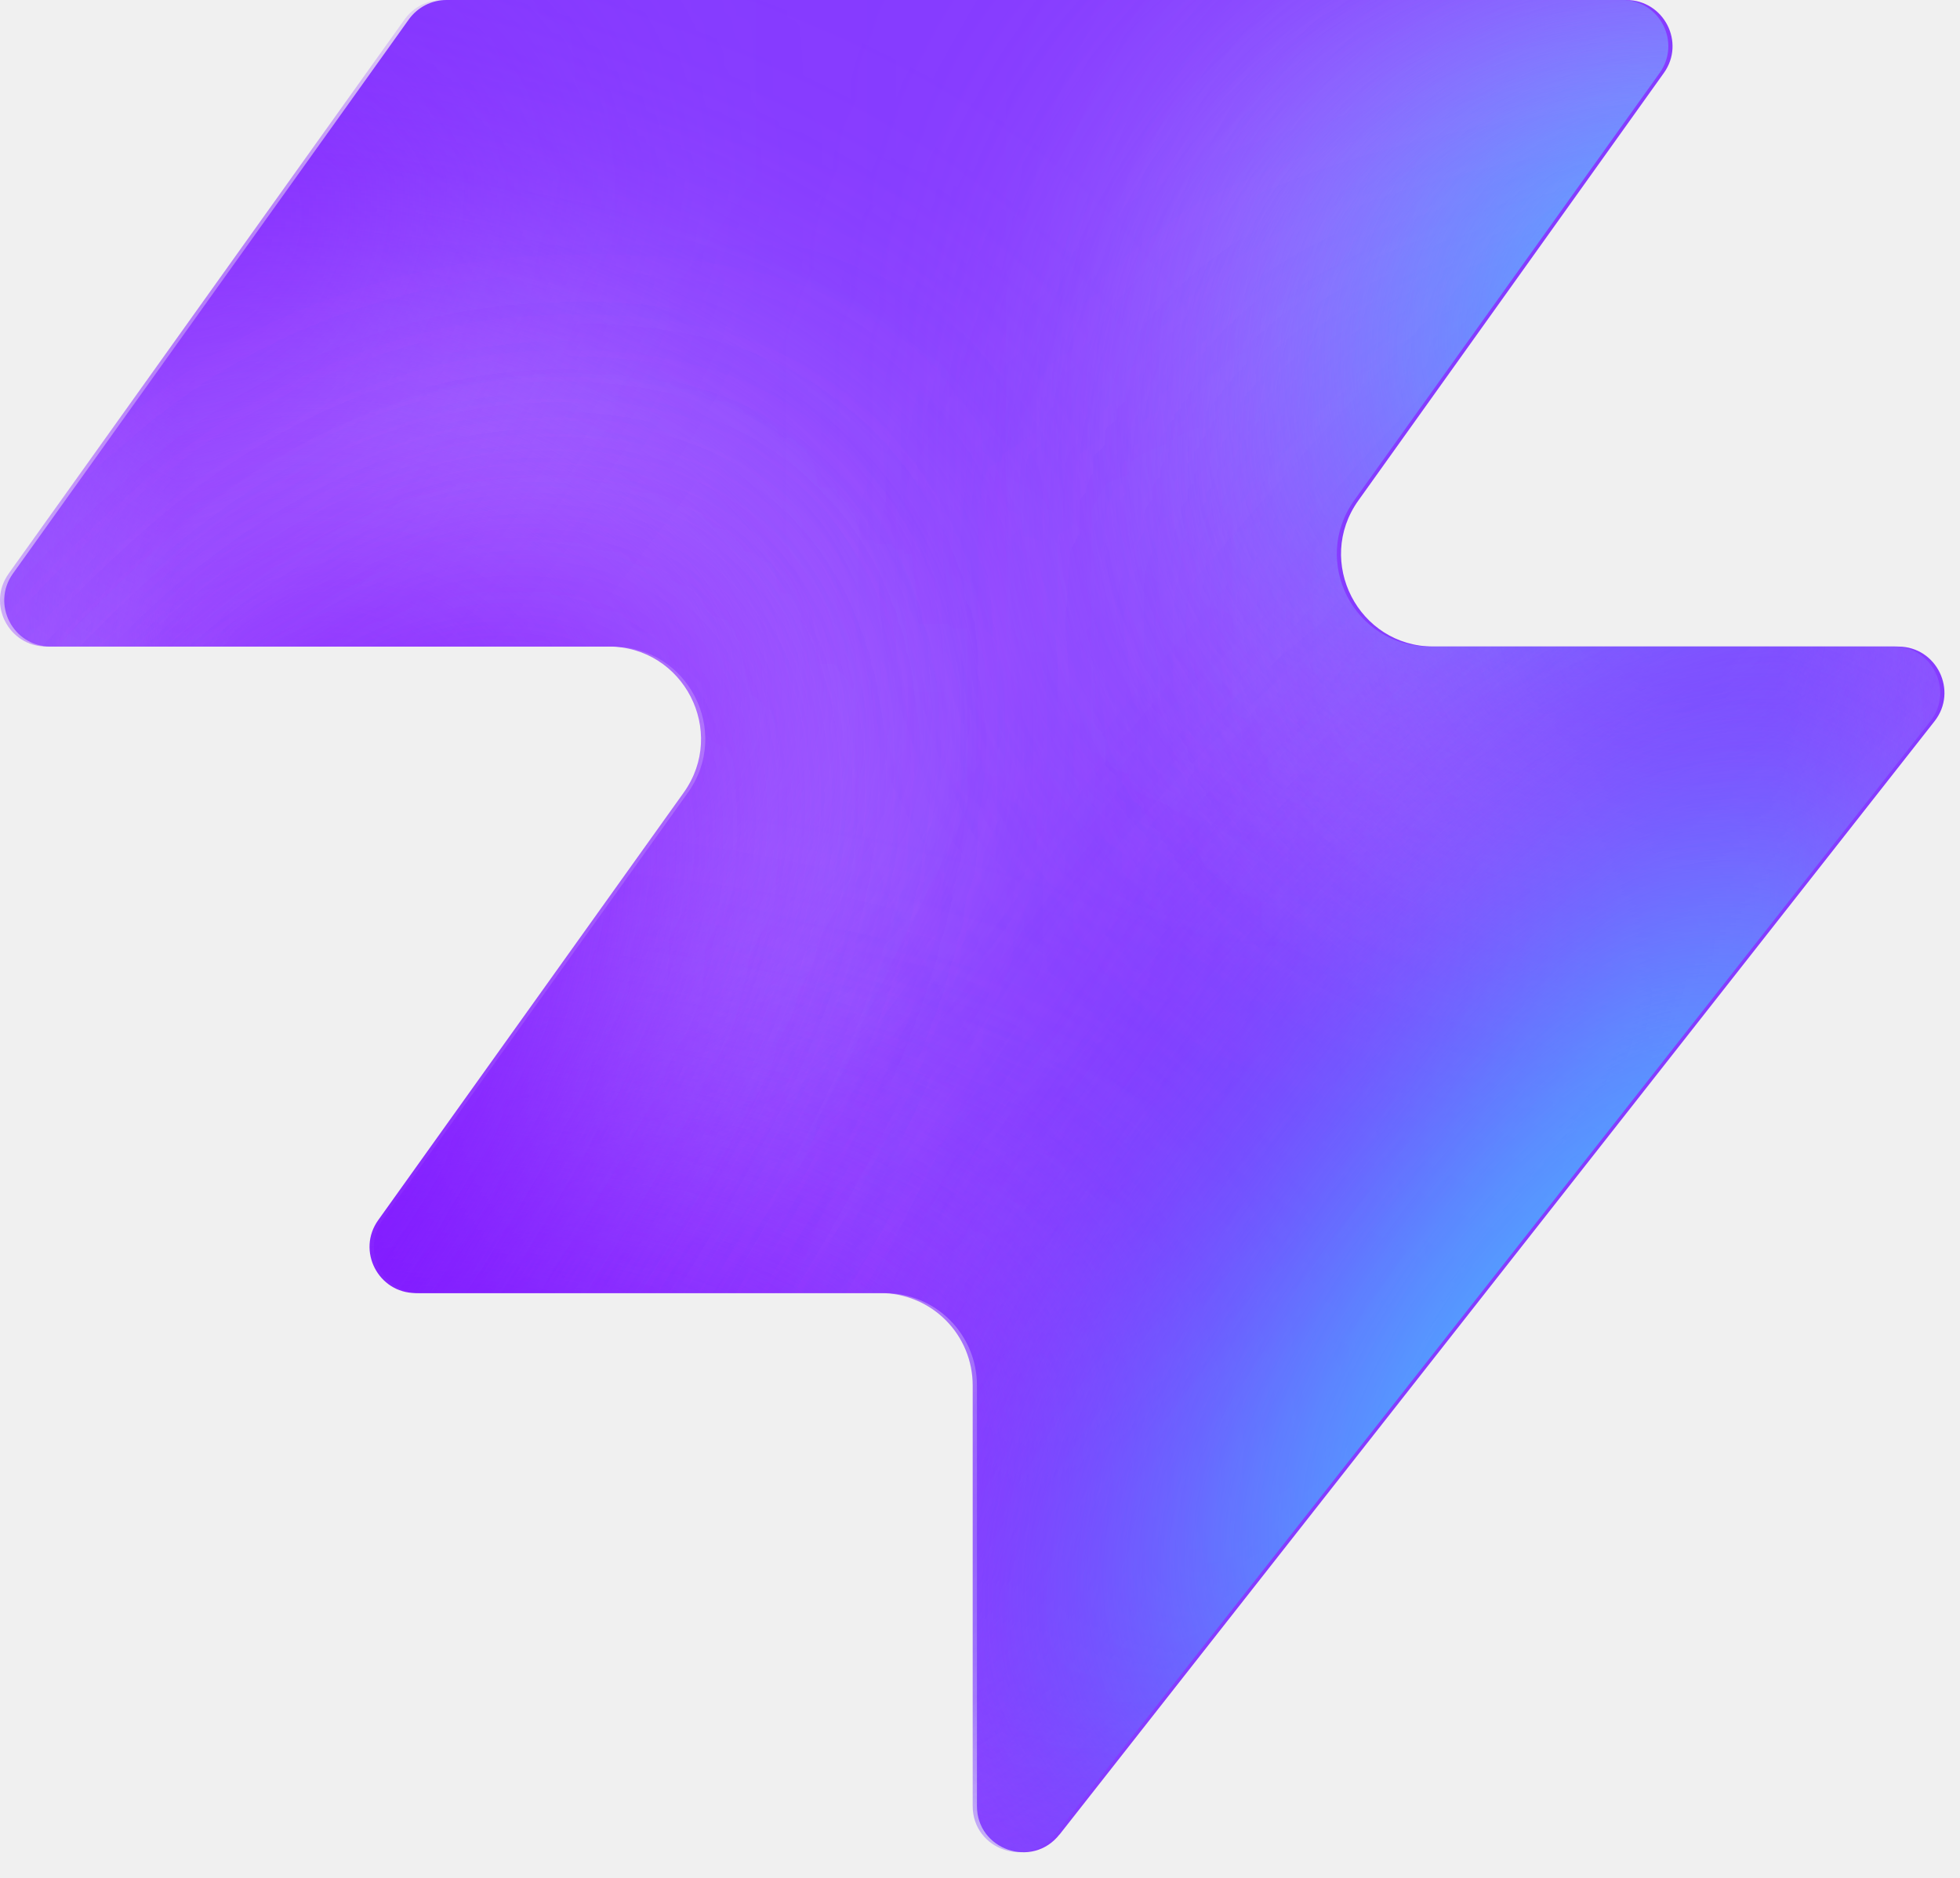
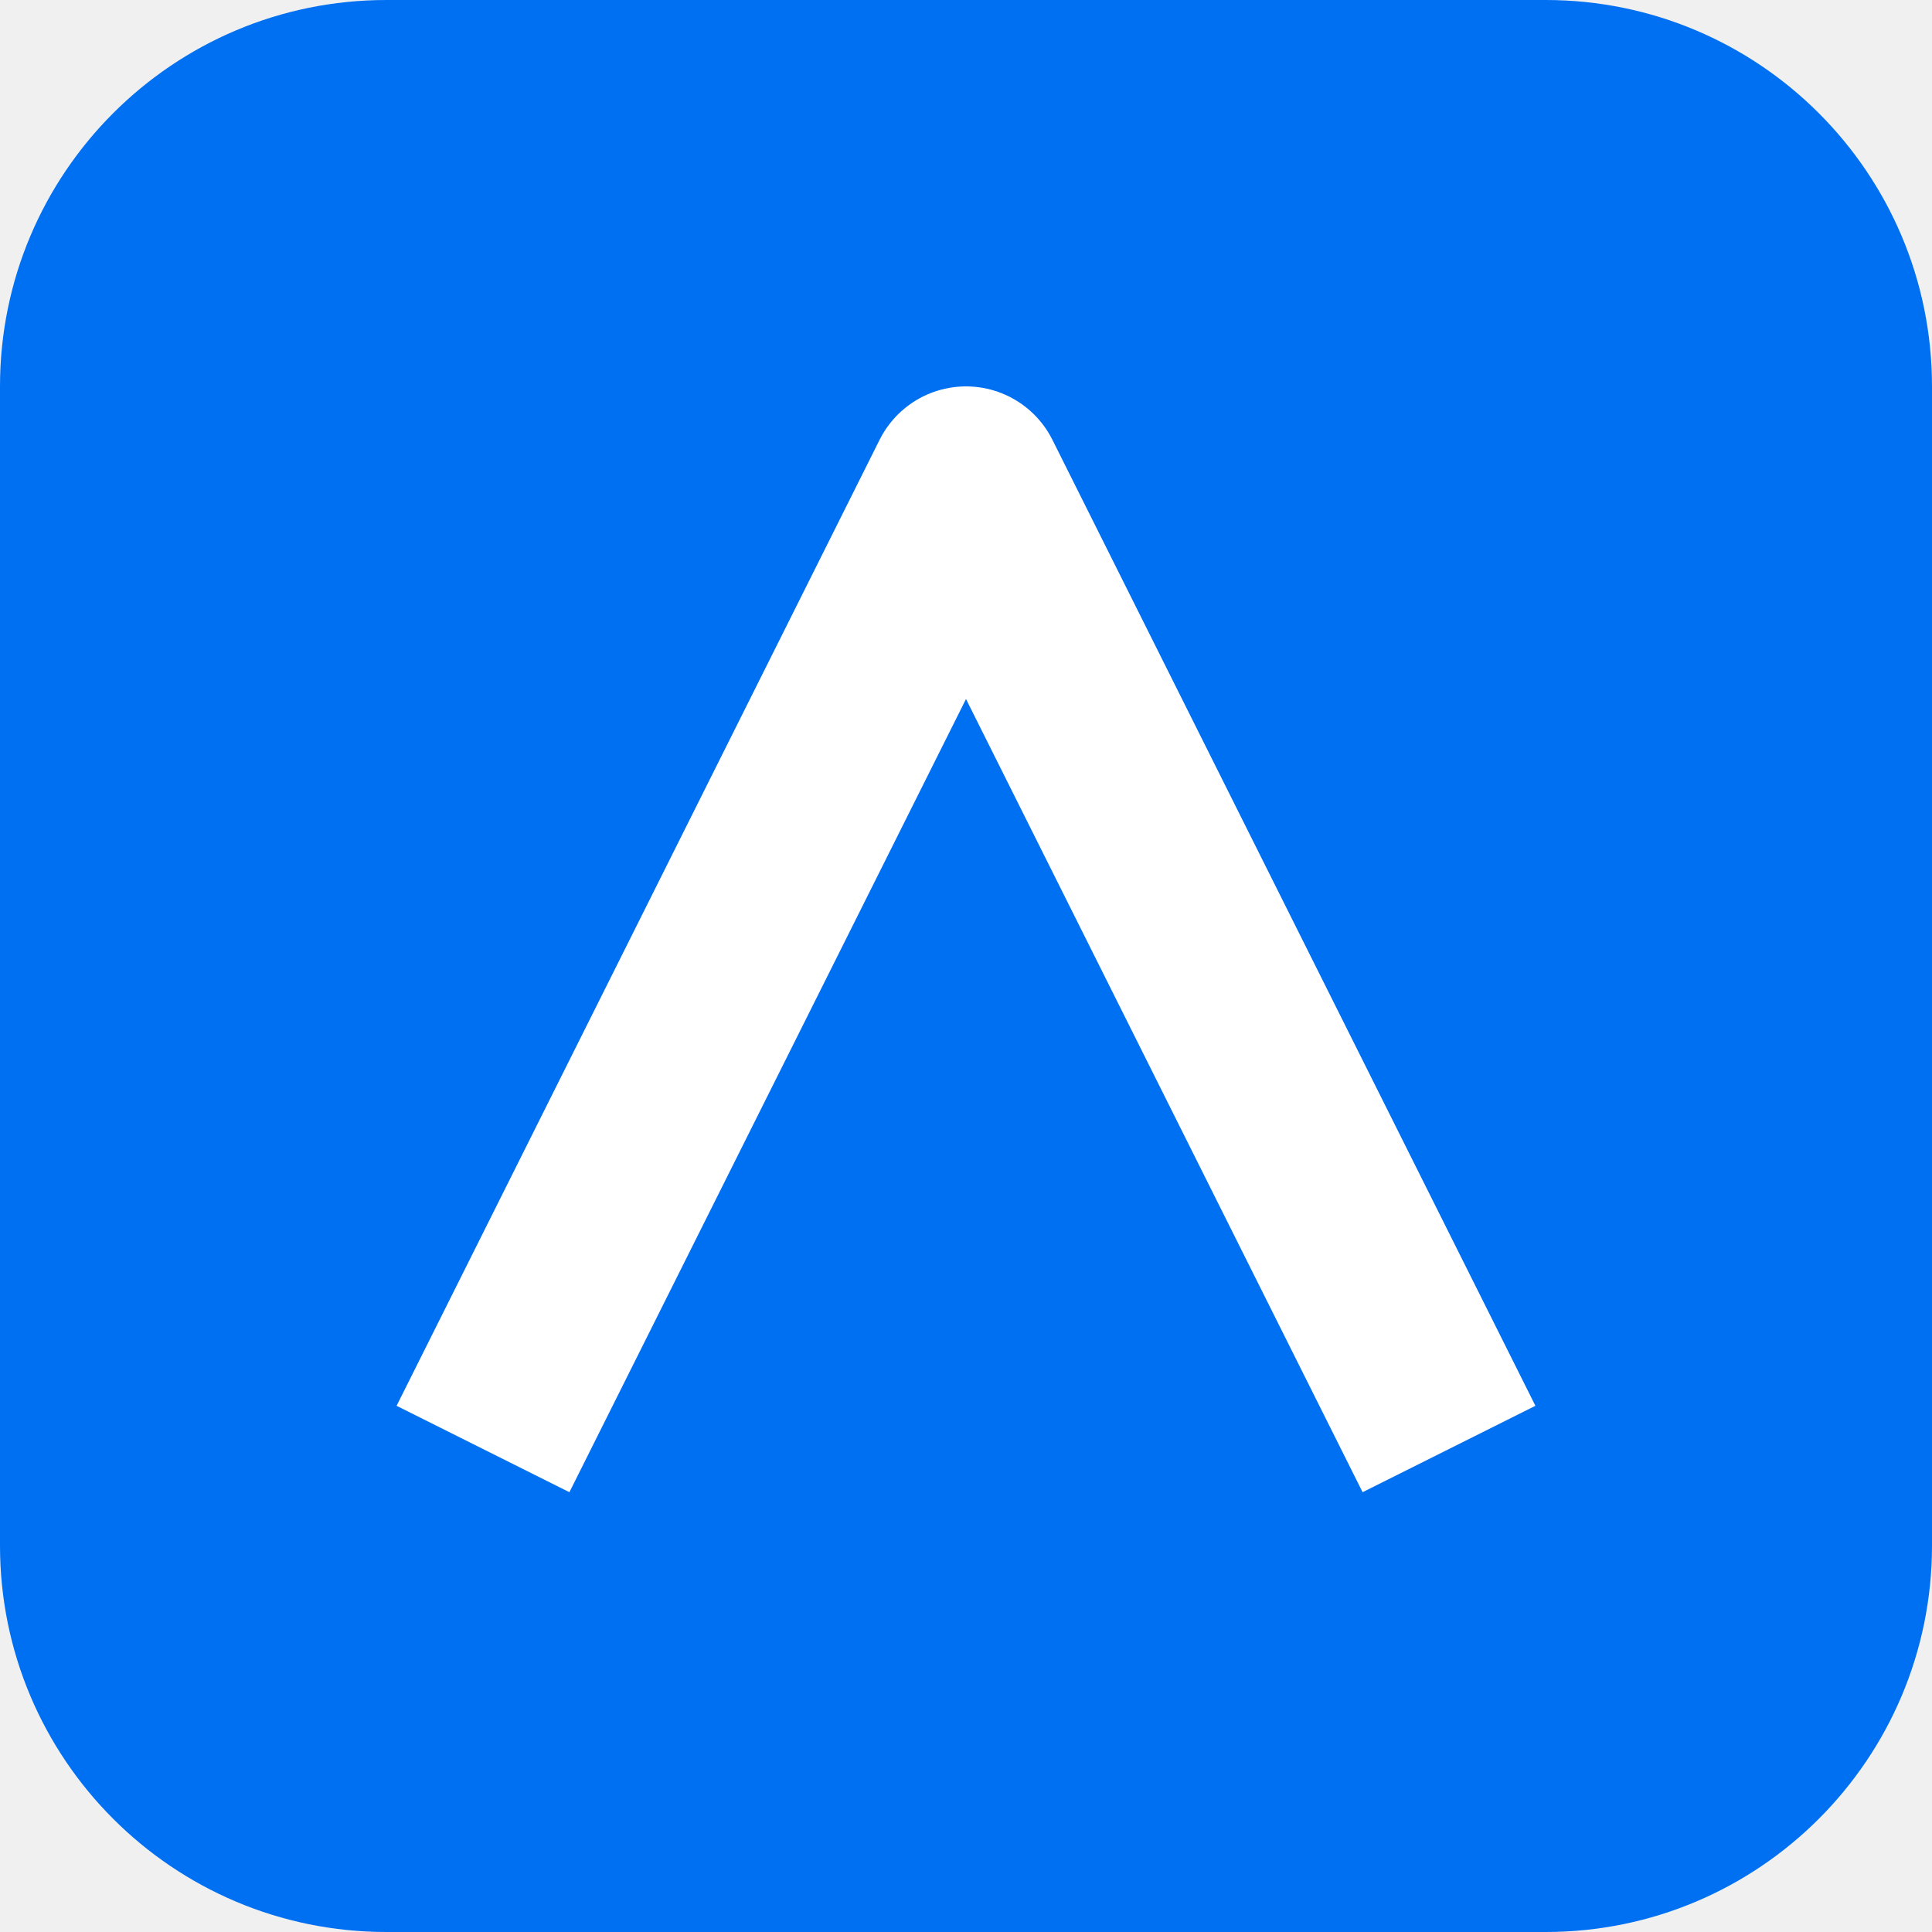
- <svg xmlns="http://www.w3.org/2000/svg" width="48" height="46" fill="none" viewBox="0 0 48 46">
-   <path fill="#863bff" d="M25.946 44.938c-.664.845-2.021.375-2.021-.698V33.937a2.26 2.26 0 0 0-2.262-2.262H10.287c-.92 0-1.456-1.04-.92-1.788l7.48-10.471c1.07-1.497 0-3.578-1.842-3.578H1.237c-.92 0-1.456-1.04-.92-1.788L10.013.474c.214-.297.556-.474.92-.474h28.894c.92 0 1.456 1.04.92 1.788l-7.48 10.471c-1.07 1.498 0 3.579 1.842 3.579h11.377c.943 0 1.473 1.088.89 1.83L25.947 44.94z" style="fill:#863bff;fill:color(display-p3 .525 .23 1);fill-opacity:1" />
-   <mask id="a" width="48" height="46" x="0" y="0" maskUnits="userSpaceOnUse" style="mask-type:alpha">
-     <path fill="#000" d="M25.842 44.938c-.664.844-2.021.375-2.021-.698V33.937a2.26 2.26 0 0 0-2.262-2.262H10.183c-.92 0-1.456-1.04-.92-1.788l7.48-10.471c1.07-1.498 0-3.579-1.842-3.579H1.133c-.92 0-1.456-1.04-.92-1.787L9.91.473c.214-.297.556-.474.92-.474h28.894c.92 0 1.456 1.04.92 1.788l-7.48 10.471c-1.07 1.498 0 3.578 1.842 3.578h11.377c.943 0 1.473 1.088.89 1.832L25.843 44.94z" style="fill:#000;fill-opacity:1" />
-   </mask>
-   <g mask="url(#a)">
-     <g filter="url(#b)">
-       <ellipse cx="5.508" cy="14.704" fill="#ede6ff" rx="5.508" ry="14.704" style="fill:#ede6ff;fill:color(display-p3 .927 .903 1);fill-opacity:1" transform="matrix(.00324 1 1 -.00324 -4.47 31.516)" />
-     </g>
-     <g filter="url(#c)">
-       <ellipse cx="10.399" cy="29.851" fill="#ede6ff" rx="10.399" ry="29.851" style="fill:#ede6ff;fill:color(display-p3 .927 .903 1);fill-opacity:1" transform="matrix(.00324 1 1 -.00324 -39.328 7.883)" />
-     </g>
-     <g filter="url(#d)">
-       <ellipse cx="5.508" cy="30.487" fill="#7e14ff" rx="5.508" ry="30.487" style="fill:#7e14ff;fill:color(display-p3 .492 .077 1);fill-opacity:1" transform="rotate(89.814 -25.913 -14.639)scale(1 -1)" />
-     </g>
-     <g filter="url(#e)">
-       <ellipse cx="5.508" cy="30.599" fill="#7e14ff" rx="5.508" ry="30.599" style="fill:#7e14ff;fill:color(display-p3 .492 .077 1);fill-opacity:1" transform="rotate(89.814 -32.644 -3.334)scale(1 -1)" />
-     </g>
-     <g filter="url(#f)">
-       <ellipse cx="5.508" cy="30.599" fill="#7e14ff" rx="5.508" ry="30.599" style="fill:#7e14ff;fill:color(display-p3 .492 .077 1);fill-opacity:1" transform="matrix(.00324 1 1 -.00324 -34.34 30.47)" />
-     </g>
-     <g filter="url(#g)">
-       <ellipse cx="14.072" cy="22.078" fill="#ede6ff" rx="14.072" ry="22.078" style="fill:#ede6ff;fill:color(display-p3 .927 .903 1);fill-opacity:1" transform="rotate(93.35 24.506 48.493)scale(-1 1)" />
-     </g>
-     <g filter="url(#h)">
-       <ellipse cx="3.47" cy="21.501" fill="#7e14ff" rx="3.47" ry="21.501" style="fill:#7e14ff;fill:color(display-p3 .492 .077 1);fill-opacity:1" transform="rotate(89.009 28.708 47.59)scale(-1 1)" />
-     </g>
-     <g filter="url(#i)">
-       <ellipse cx="3.47" cy="21.501" fill="#7e14ff" rx="3.47" ry="21.501" style="fill:#7e14ff;fill:color(display-p3 .492 .077 1);fill-opacity:1" transform="rotate(89.009 28.708 47.59)scale(-1 1)" />
-     </g>
-     <g filter="url(#j)">
-       <ellipse cx=".387" cy="8.972" fill="#7e14ff" rx="4.407" ry="29.108" style="fill:#7e14ff;fill:color(display-p3 .492 .077 1);fill-opacity:1" transform="rotate(39.51 .387 8.972)" />
-     </g>
-     <g filter="url(#k)">
-       <ellipse cx="47.523" cy="-6.092" fill="#7e14ff" rx="4.407" ry="29.108" style="fill:#7e14ff;fill:color(display-p3 .492 .077 1);fill-opacity:1" transform="rotate(37.892 47.523 -6.092)" />
-     </g>
-     <g filter="url(#l)">
-       <ellipse cx="41.412" cy="6.333" fill="#47bfff" rx="5.971" ry="9.665" style="fill:#47bfff;fill:color(display-p3 .28 .748 1);fill-opacity:1" transform="rotate(37.892 41.412 6.333)" />
-     </g>
-     <g filter="url(#m)">
-       <ellipse cx="-1.879" cy="38.332" fill="#7e14ff" rx="4.407" ry="29.108" style="fill:#7e14ff;fill:color(display-p3 .492 .077 1);fill-opacity:1" transform="rotate(37.892 -1.88 38.332)" />
-     </g>
-     <g filter="url(#n)">
-       <ellipse cx="-1.879" cy="38.332" fill="#7e14ff" rx="4.407" ry="29.108" style="fill:#7e14ff;fill:color(display-p3 .492 .077 1);fill-opacity:1" transform="rotate(37.892 -1.88 38.332)" />
-     </g>
-     <g filter="url(#o)">
-       <ellipse cx="35.651" cy="29.907" fill="#7e14ff" rx="4.407" ry="29.108" style="fill:#7e14ff;fill:color(display-p3 .492 .077 1);fill-opacity:1" transform="rotate(37.892 35.651 29.907)" />
-     </g>
-     <g filter="url(#p)">
-       <ellipse cx="38.418" cy="32.4" fill="#47bfff" rx="5.971" ry="15.297" style="fill:#47bfff;fill:color(display-p3 .28 .748 1);fill-opacity:1" transform="rotate(37.892 38.418 32.4)" />
-     </g>
-   </g>
-   <defs>
-     <filter id="b" width="60.045" height="41.654" x="-19.77" y="16.149" color-interpolation-filters="sRGB" filterUnits="userSpaceOnUse">
-       <feFlood flood-opacity="0" result="BackgroundImageFix" />
-       <feBlend in="SourceGraphic" in2="BackgroundImageFix" result="shape" />
-       <feGaussianBlur result="effect1_foregroundBlur_2002_17158" stdDeviation="7.659" />
-     </filter>
-     <filter id="c" width="90.34" height="51.437" x="-54.613" y="-7.533" color-interpolation-filters="sRGB" filterUnits="userSpaceOnUse">
-       <feFlood flood-opacity="0" result="BackgroundImageFix" />
-       <feBlend in="SourceGraphic" in2="BackgroundImageFix" result="shape" />
-       <feGaussianBlur result="effect1_foregroundBlur_2002_17158" stdDeviation="7.659" />
-     </filter>
-     <filter id="d" width="79.355" height="29.4" x="-49.64" y="2.03" color-interpolation-filters="sRGB" filterUnits="userSpaceOnUse">
-       <feFlood flood-opacity="0" result="BackgroundImageFix" />
-       <feBlend in="SourceGraphic" in2="BackgroundImageFix" result="shape" />
-       <feGaussianBlur result="effect1_foregroundBlur_2002_17158" stdDeviation="4.596" />
-     </filter>
-     <filter id="e" width="79.579" height="29.4" x="-45.045" y="20.029" color-interpolation-filters="sRGB" filterUnits="userSpaceOnUse">
-       <feFlood flood-opacity="0" result="BackgroundImageFix" />
-       <feBlend in="SourceGraphic" in2="BackgroundImageFix" result="shape" />
-       <feGaussianBlur result="effect1_foregroundBlur_2002_17158" stdDeviation="4.596" />
-     </filter>
-     <filter id="f" width="79.579" height="29.4" x="-43.513" y="21.178" color-interpolation-filters="sRGB" filterUnits="userSpaceOnUse">
-       <feFlood flood-opacity="0" result="BackgroundImageFix" />
-       <feBlend in="SourceGraphic" in2="BackgroundImageFix" result="shape" />
-       <feGaussianBlur result="effect1_foregroundBlur_2002_17158" stdDeviation="4.596" />
-     </filter>
-     <filter id="g" width="74.749" height="58.852" x="15.756" y="-17.901" color-interpolation-filters="sRGB" filterUnits="userSpaceOnUse">
-       <feFlood flood-opacity="0" result="BackgroundImageFix" />
-       <feBlend in="SourceGraphic" in2="BackgroundImageFix" result="shape" />
-       <feGaussianBlur result="effect1_foregroundBlur_2002_17158" stdDeviation="7.659" />
-     </filter>
-     <filter id="h" width="61.377" height="25.362" x="23.548" y="2.284" color-interpolation-filters="sRGB" filterUnits="userSpaceOnUse">
-       <feFlood flood-opacity="0" result="BackgroundImageFix" />
-       <feBlend in="SourceGraphic" in2="BackgroundImageFix" result="shape" />
-       <feGaussianBlur result="effect1_foregroundBlur_2002_17158" stdDeviation="4.596" />
-     </filter>
-     <filter id="i" width="61.377" height="25.362" x="23.548" y="2.284" color-interpolation-filters="sRGB" filterUnits="userSpaceOnUse">
-       <feFlood flood-opacity="0" result="BackgroundImageFix" />
-       <feBlend in="SourceGraphic" in2="BackgroundImageFix" result="shape" />
-       <feGaussianBlur result="effect1_foregroundBlur_2002_17158" stdDeviation="4.596" />
-     </filter>
-     <filter id="j" width="56.045" height="63.649" x="-27.636" y="-22.853" color-interpolation-filters="sRGB" filterUnits="userSpaceOnUse">
-       <feFlood flood-opacity="0" result="BackgroundImageFix" />
-       <feBlend in="SourceGraphic" in2="BackgroundImageFix" result="shape" />
-       <feGaussianBlur result="effect1_foregroundBlur_2002_17158" stdDeviation="4.596" />
-     </filter>
-     <filter id="k" width="54.814" height="64.646" x="20.116" y="-38.415" color-interpolation-filters="sRGB" filterUnits="userSpaceOnUse">
-       <feFlood flood-opacity="0" result="BackgroundImageFix" />
-       <feBlend in="SourceGraphic" in2="BackgroundImageFix" result="shape" />
-       <feGaussianBlur result="effect1_foregroundBlur_2002_17158" stdDeviation="4.596" />
-     </filter>
-     <filter id="l" width="33.541" height="35.313" x="24.641" y="-11.323" color-interpolation-filters="sRGB" filterUnits="userSpaceOnUse">
-       <feFlood flood-opacity="0" result="BackgroundImageFix" />
-       <feBlend in="SourceGraphic" in2="BackgroundImageFix" result="shape" />
-       <feGaussianBlur result="effect1_foregroundBlur_2002_17158" stdDeviation="4.596" />
-     </filter>
-     <filter id="m" width="54.814" height="64.646" x="-29.286" y="6.009" color-interpolation-filters="sRGB" filterUnits="userSpaceOnUse">
-       <feFlood flood-opacity="0" result="BackgroundImageFix" />
-       <feBlend in="SourceGraphic" in2="BackgroundImageFix" result="shape" />
-       <feGaussianBlur result="effect1_foregroundBlur_2002_17158" stdDeviation="4.596" />
-     </filter>
-     <filter id="n" width="54.814" height="64.646" x="-29.286" y="6.009" color-interpolation-filters="sRGB" filterUnits="userSpaceOnUse">
-       <feFlood flood-opacity="0" result="BackgroundImageFix" />
-       <feBlend in="SourceGraphic" in2="BackgroundImageFix" result="shape" />
-       <feGaussianBlur result="effect1_foregroundBlur_2002_17158" stdDeviation="4.596" />
-     </filter>
-     <filter id="o" width="54.814" height="64.646" x="8.244" y="-2.416" color-interpolation-filters="sRGB" filterUnits="userSpaceOnUse">
-       <feFlood flood-opacity="0" result="BackgroundImageFix" />
-       <feBlend in="SourceGraphic" in2="BackgroundImageFix" result="shape" />
-       <feGaussianBlur result="effect1_foregroundBlur_2002_17158" stdDeviation="4.596" />
-     </filter>
-     <filter id="p" width="39.409" height="43.623" x="18.713" y="10.588" color-interpolation-filters="sRGB" filterUnits="userSpaceOnUse">
-       <feFlood flood-opacity="0" result="BackgroundImageFix" />
-       <feBlend in="SourceGraphic" in2="BackgroundImageFix" result="shape" />
-       <feGaussianBlur result="effect1_foregroundBlur_2002_17158" stdDeviation="4.596" />
-     </filter>
-   </defs>
+ <svg xmlns="http://www.w3.org/2000/svg" viewBox="0 0 100 100">
+   <rect width="100" height="100" rx="20" fill="#0070f3" />
+   <path d="M25 75 L50 25 L75 75" stroke="white" stroke-width="10" fill="none" stroke-linejoin="round" />
</svg>
